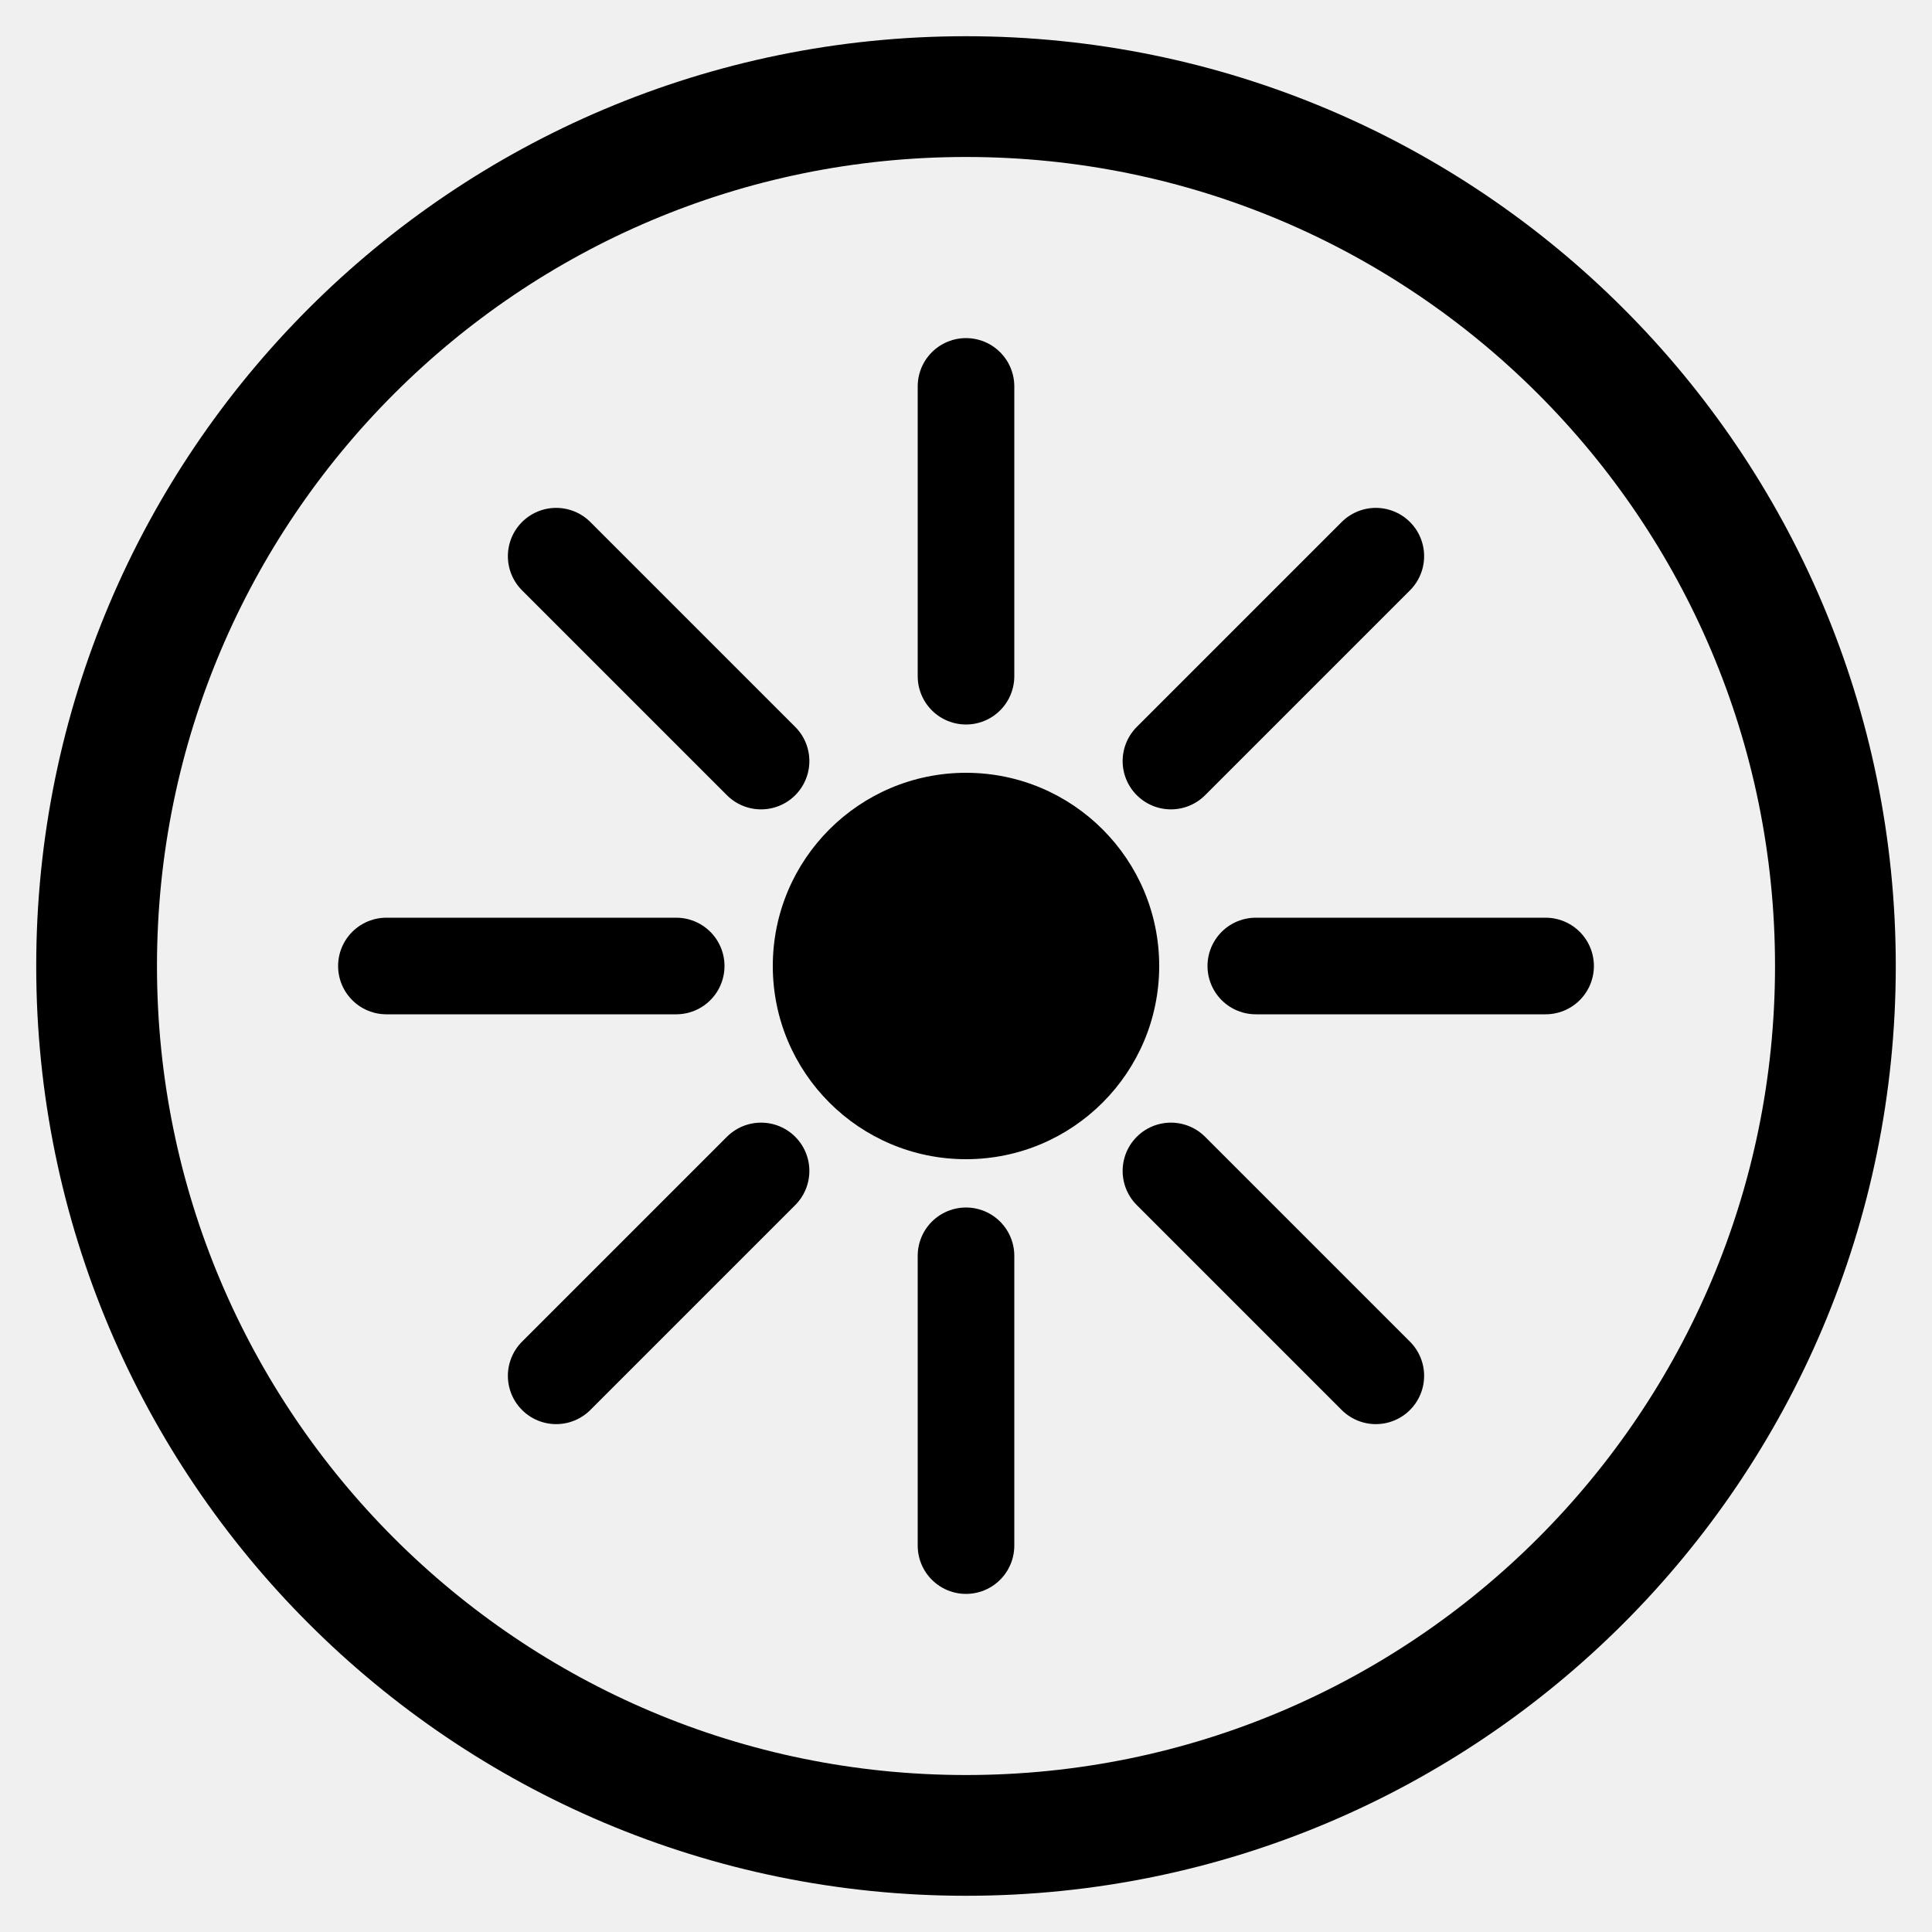
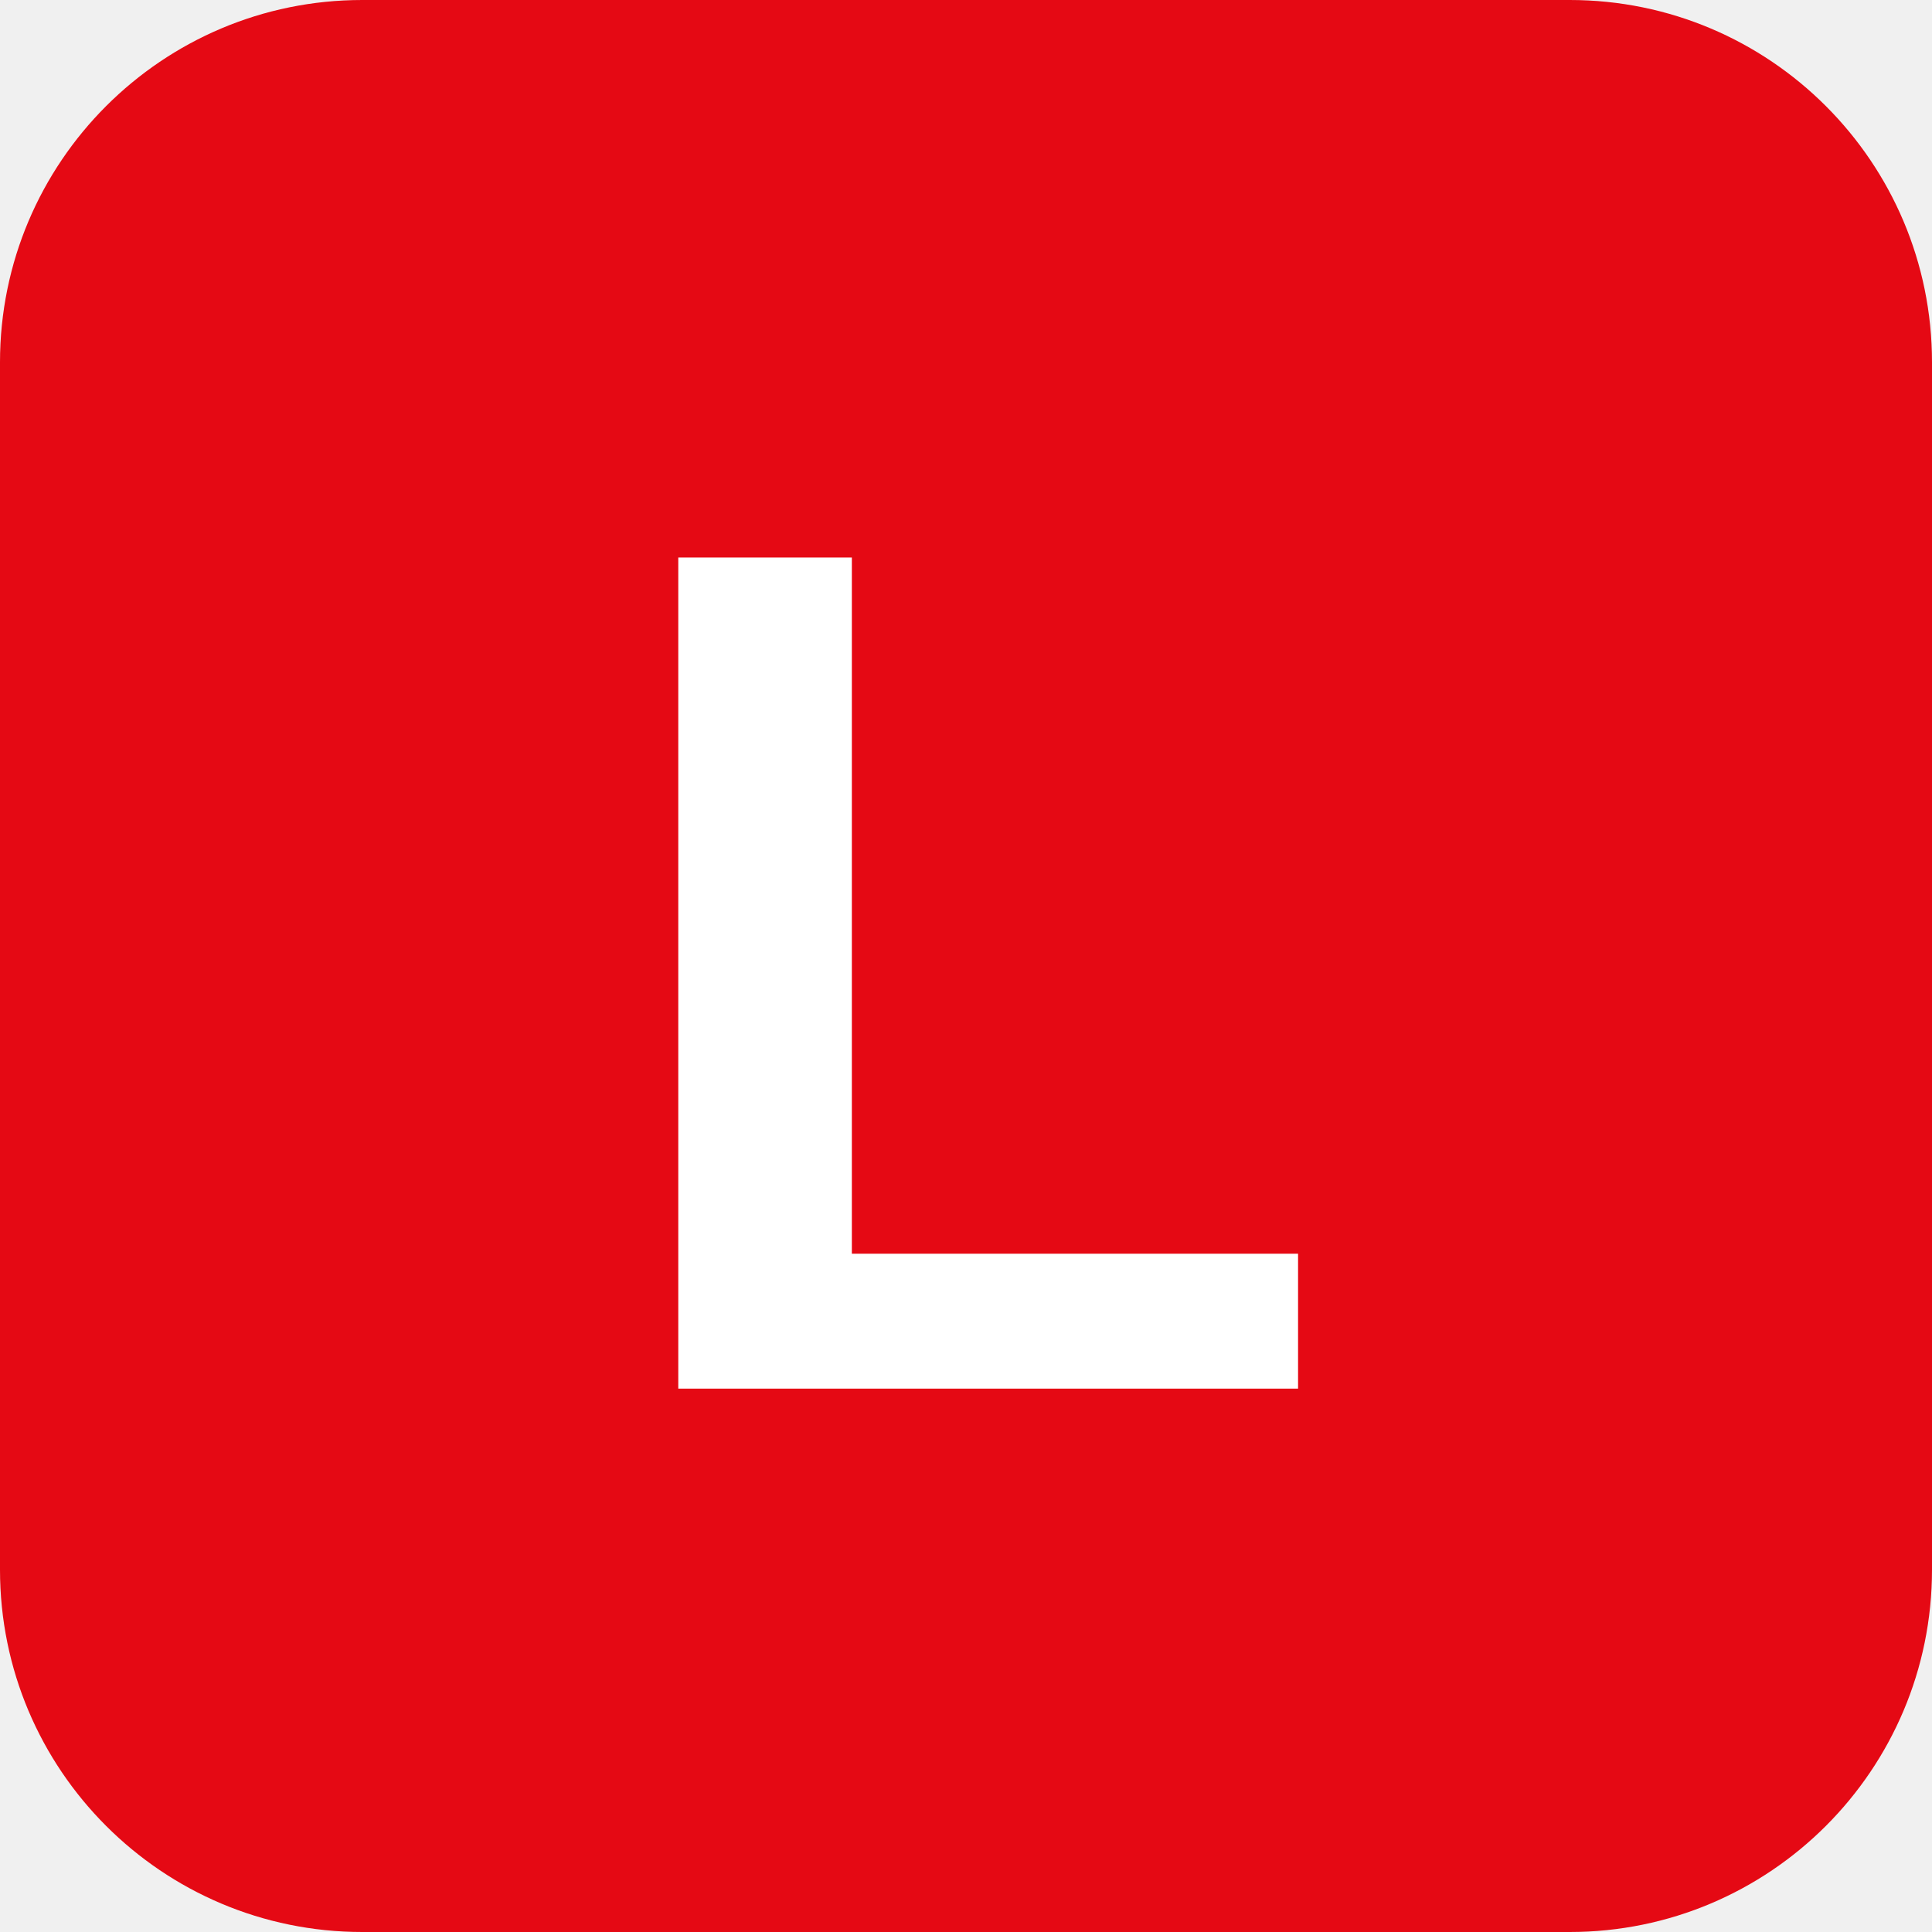
- <svg xmlns="http://www.w3.org/2000/svg" viewBox="0 0 490 490" fill="none" width="490" height="490">
-   <path d="M245 24.5C123.223 24.5 24.5 123.223 24.5 245s98.723 220.5 220.5 220.5 220.5-98.723 220.5-220.5S366.777 24.5 245 24.5Z" stroke="#000000" stroke-width="30.625" />
-   <g>
-     <path d="M245 98v73.5" stroke="#000000" stroke-width="24.5" stroke-linecap="round" />
-     <path d="M392 245h-73.5" stroke="#000000" stroke-width="24.5" stroke-linecap="round" />
-     <path d="M245 392v-73.5" stroke="#000000" stroke-width="24.5" stroke-linecap="round" />
-     <path d="M98 245h73.5" stroke="#000000" stroke-width="24.5" stroke-linecap="round" />
-     <path d="m348.941 141.059-51.965 51.965" stroke="#000000" stroke-width="24.5" stroke-linecap="round" />
-     <path d="m348.941 348.941-51.965-51.965" stroke="#000000" stroke-width="24.5" stroke-linecap="round" />
-     <path d="m141.059 348.941 51.965-51.965" stroke="#000000" stroke-width="24.5" stroke-linecap="round" />
-     <path d="m141.059 141.059 51.965 51.965" stroke="#000000" stroke-width="24.5" stroke-linecap="round" />
-   </g>
-   <circle cx="245" cy="245" r="49" fill="#000000" />
+ <svg xmlns="http://www.w3.org/2000/svg" viewBox="0 0 32 32">
+   <rect width="32" height="32" rx="6" fill="#e50914" />
+   <text x="16" y="23" text-anchor="middle" font-family="Arial Black, Arial, sans-serif" font-weight="900" font-size="20" fill="white">L</text>
</svg>
